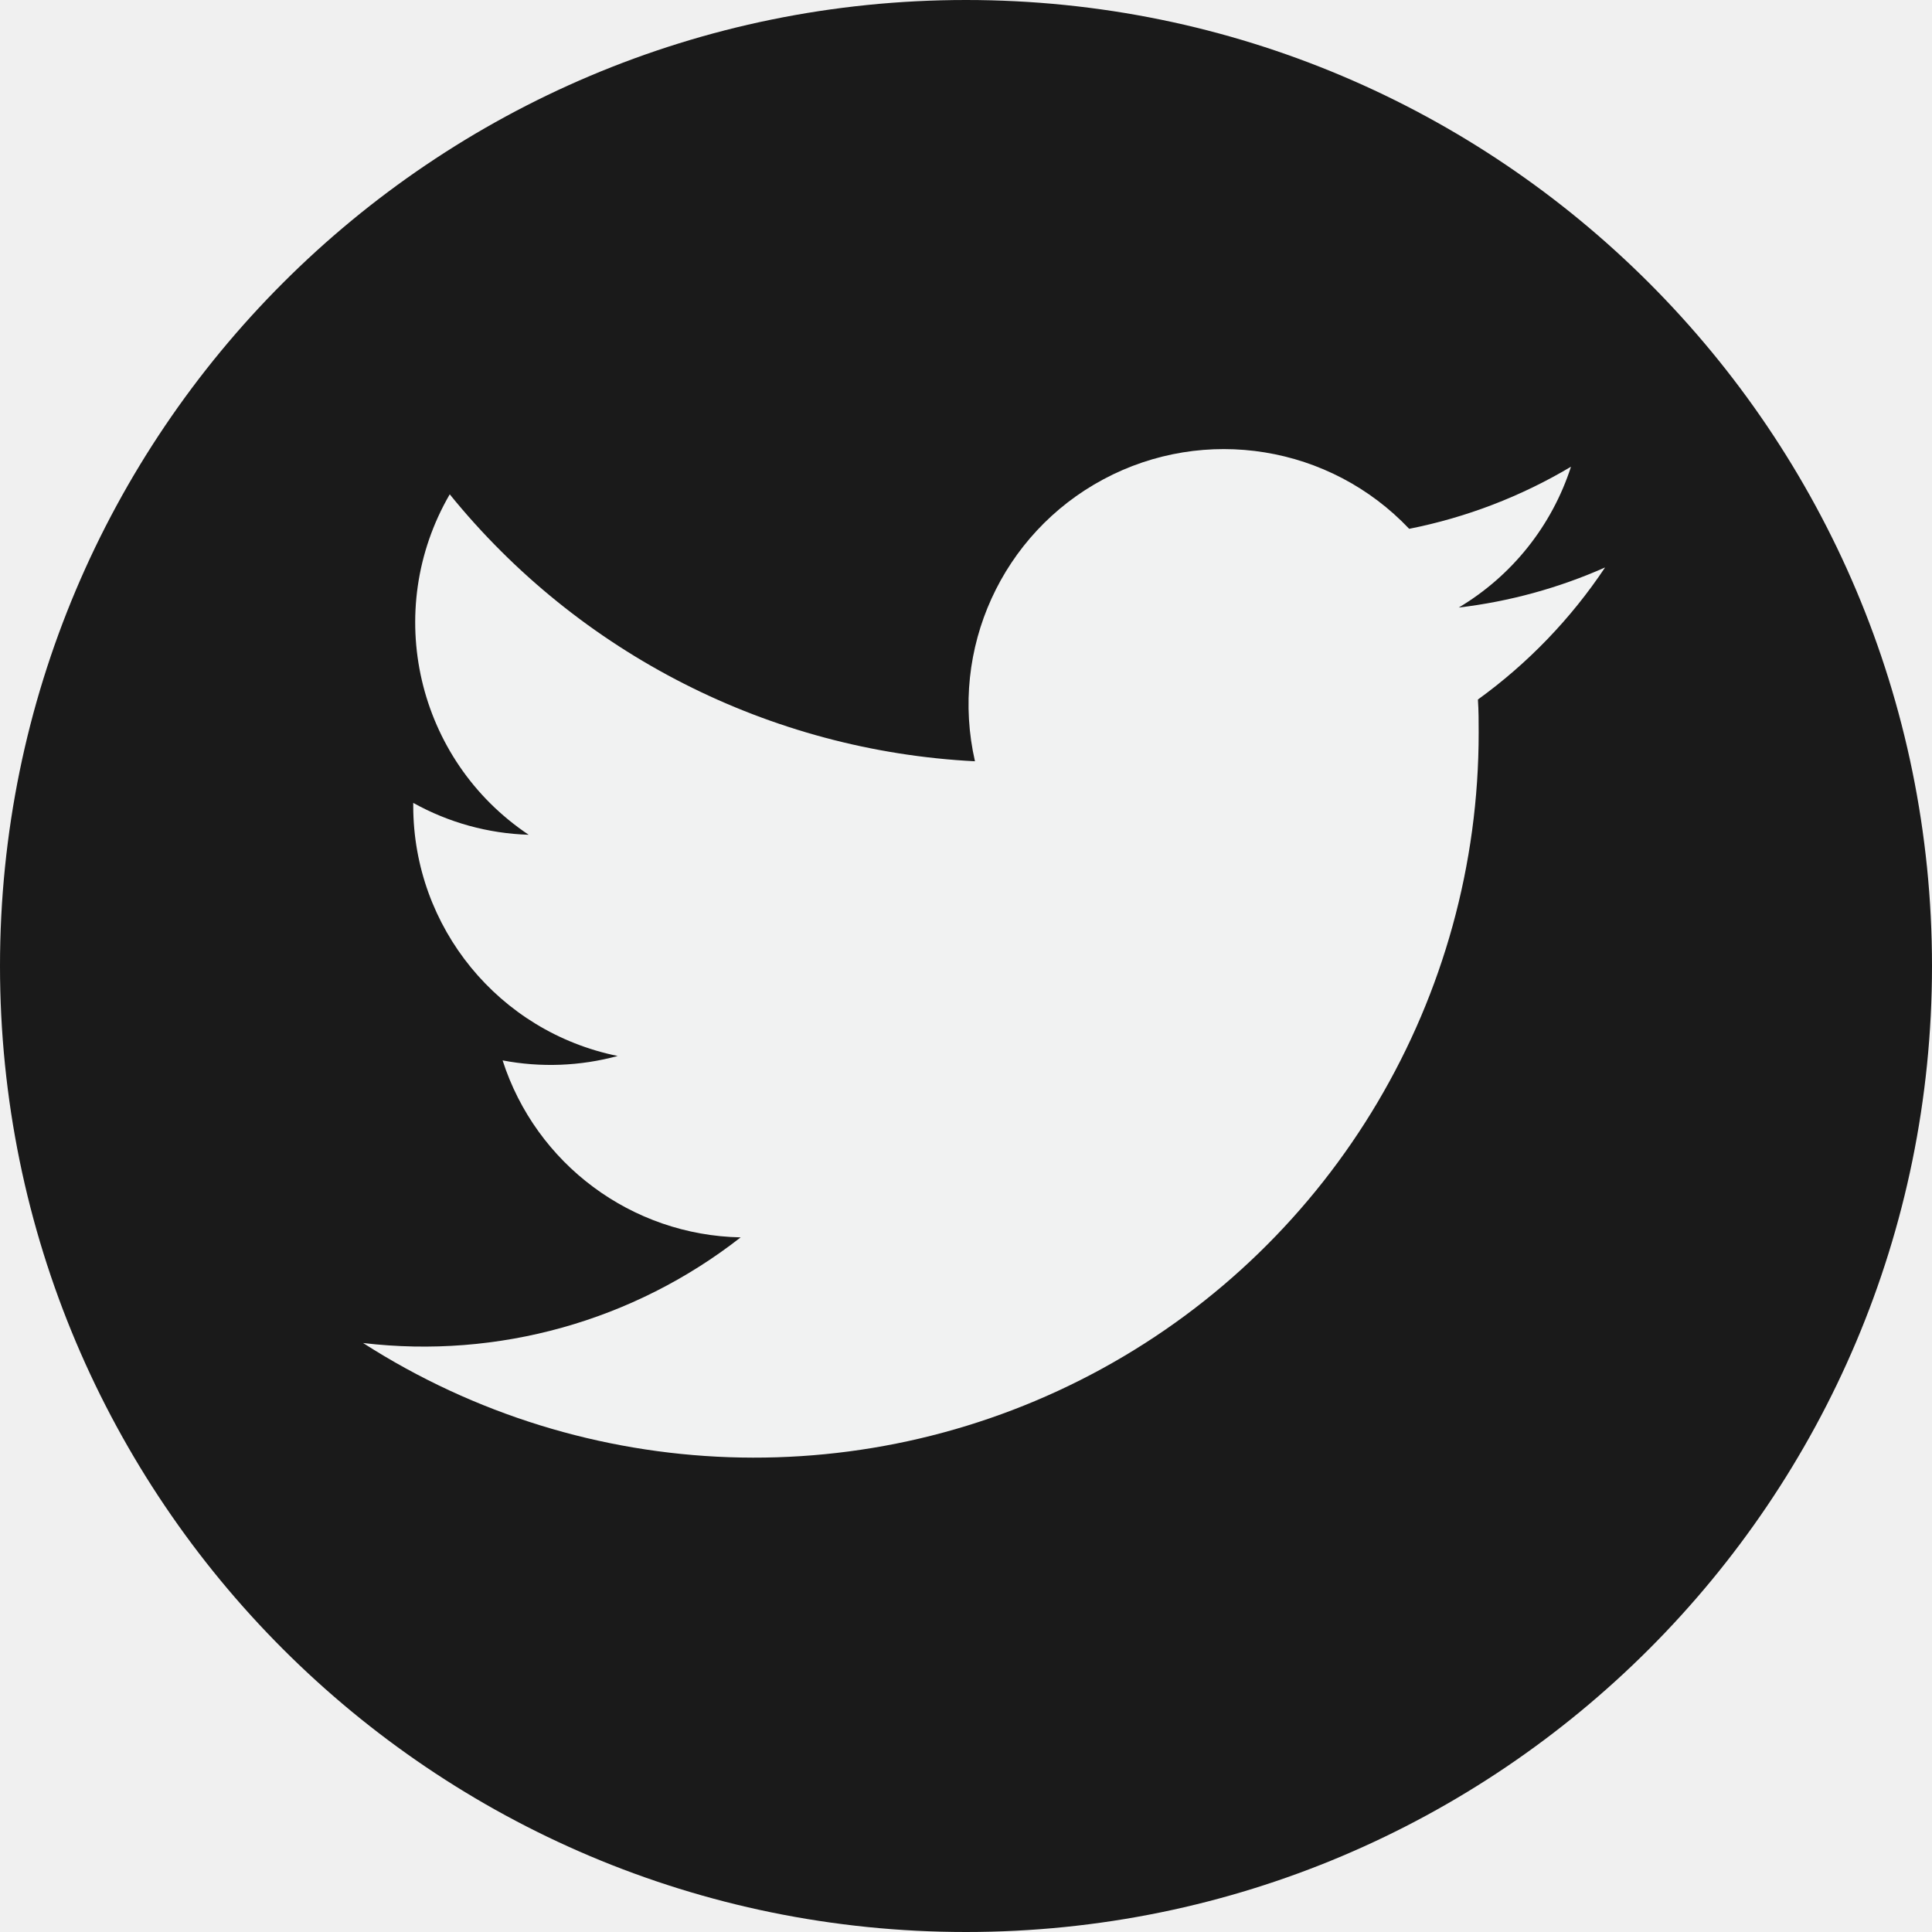
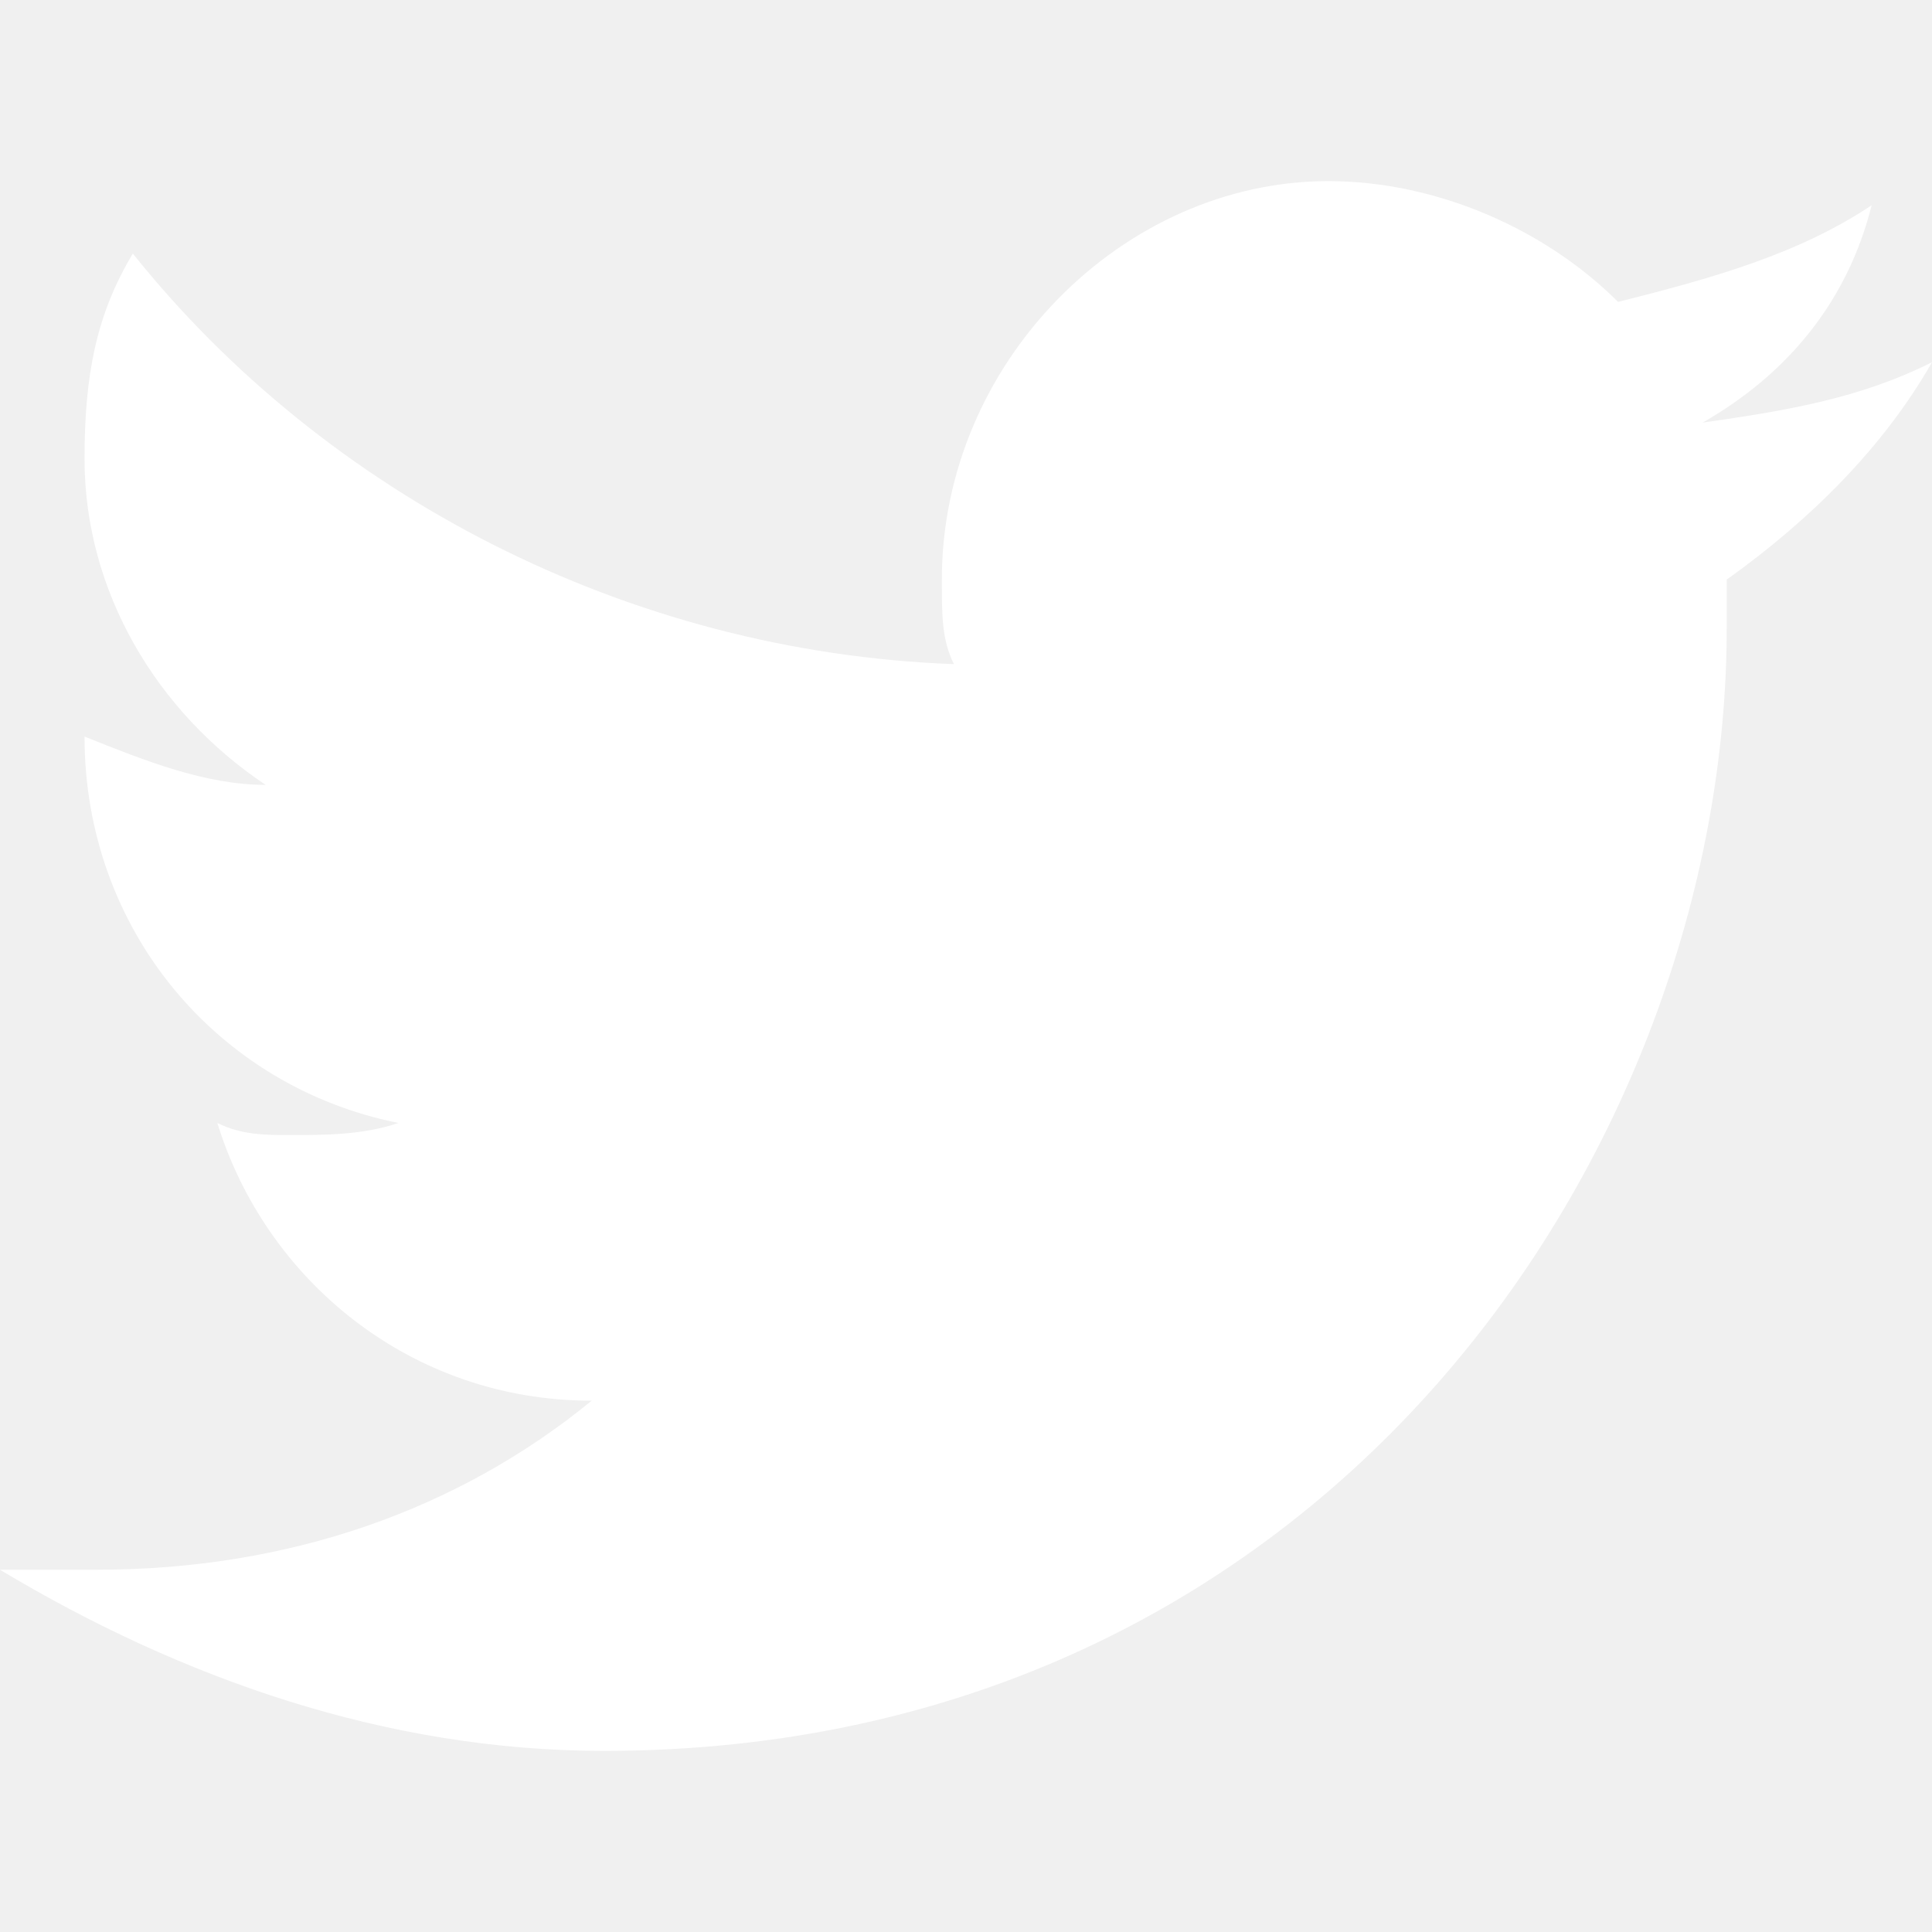
- <svg xmlns="http://www.w3.org/2000/svg" width="28" height="28" viewBox="0 0 28 28">
-   <defs>
-     <style>
-             .cls-1{fill:#1a1a1a}.cls-2{fill:#f1f2f2}
-         </style>
-   </defs>
-   <g id="twitter_2_" data-name="twitter (2)">
-     <circle id="Ellipse_11" cx="14" cy="14" r="14" class="cls-1" data-name="Ellipse 11" />
-     <g id="Group_81" data-name="Group 81" transform="translate(5.265 6.492)">
-       <path id="Path_83" d="M43.1 35.76a7.368 7.368 0 0 1-2.121.581 3.7 3.7 0 0 0 1.627-2.041 7.393 7.393 0 0 1-2.345.9 3.7 3.7 0 0 0-6.293 3.369 10.483 10.483 0 0 1-7.612-3.869 3.7 3.7 0 0 0 1.144 4.934 3.667 3.667 0 0 1-1.673-.462v.047a3.7 3.7 0 0 0 2.963 3.621 3.707 3.707 0 0 1-1.668.064 3.7 3.7 0 0 0 3.45 2.565A7.455 7.455 0 0 1 25.1 47a10.5 10.5 0 0 0 16.168-8.848c0-.16 0-.319-.011-.478A7.489 7.489 0 0 0 43.1 35.76z" class="cls-2" data-name="Path 83" transform="translate(-25.103 -34.028)" />
-     </g>
+ <svg xmlns="http://www.w3.org/2000/svg" viewBox="0 0 16 16">
+   <g class="nc-icon-wrapper" fill="#ffffff">
+     <path fill="#ffffff" d="M16,3c-0.6,0.3-1.2,0.4-1.9,0.5c0.7-0.4,1.2-1,1.4-1.8c-0.6,0.4-1.3,0.6-2.1,0.8c-0.6-0.6-1.5-1-2.4-1 C9.3,1.5,7.8,3,7.8,4.8c0,0.3,0,0.5,0.1,0.7C5.2,5.4,2.7,4.1,1.1,2.1c-0.3,0.5-0.4,1-0.4,1.7c0,1.1,0.6,2.1,1.5,2.7 c-0.5,0-1-0.2-1.5-0.4c0,0,0,0,0,0c0,1.6,1.1,2.9,2.6,3.2C3,9.4,2.7,9.4,2.4,9.4c-0.2,0-0.4,0-0.6-0.1c0.4,1.3,1.6,2.3,3.1,2.3 c-1.1,0.9-2.5,1.4-4.1,1.4c-0.3,0-0.5,0-0.8,0c1.5,0.9,3.2,1.5,5,1.5c6,0,9.3-5,9.3-9.3c0-0.1,0-0.3,0-0.4C15,4.3,15.6,3.7,16,3z" />
  </g>
</svg>
